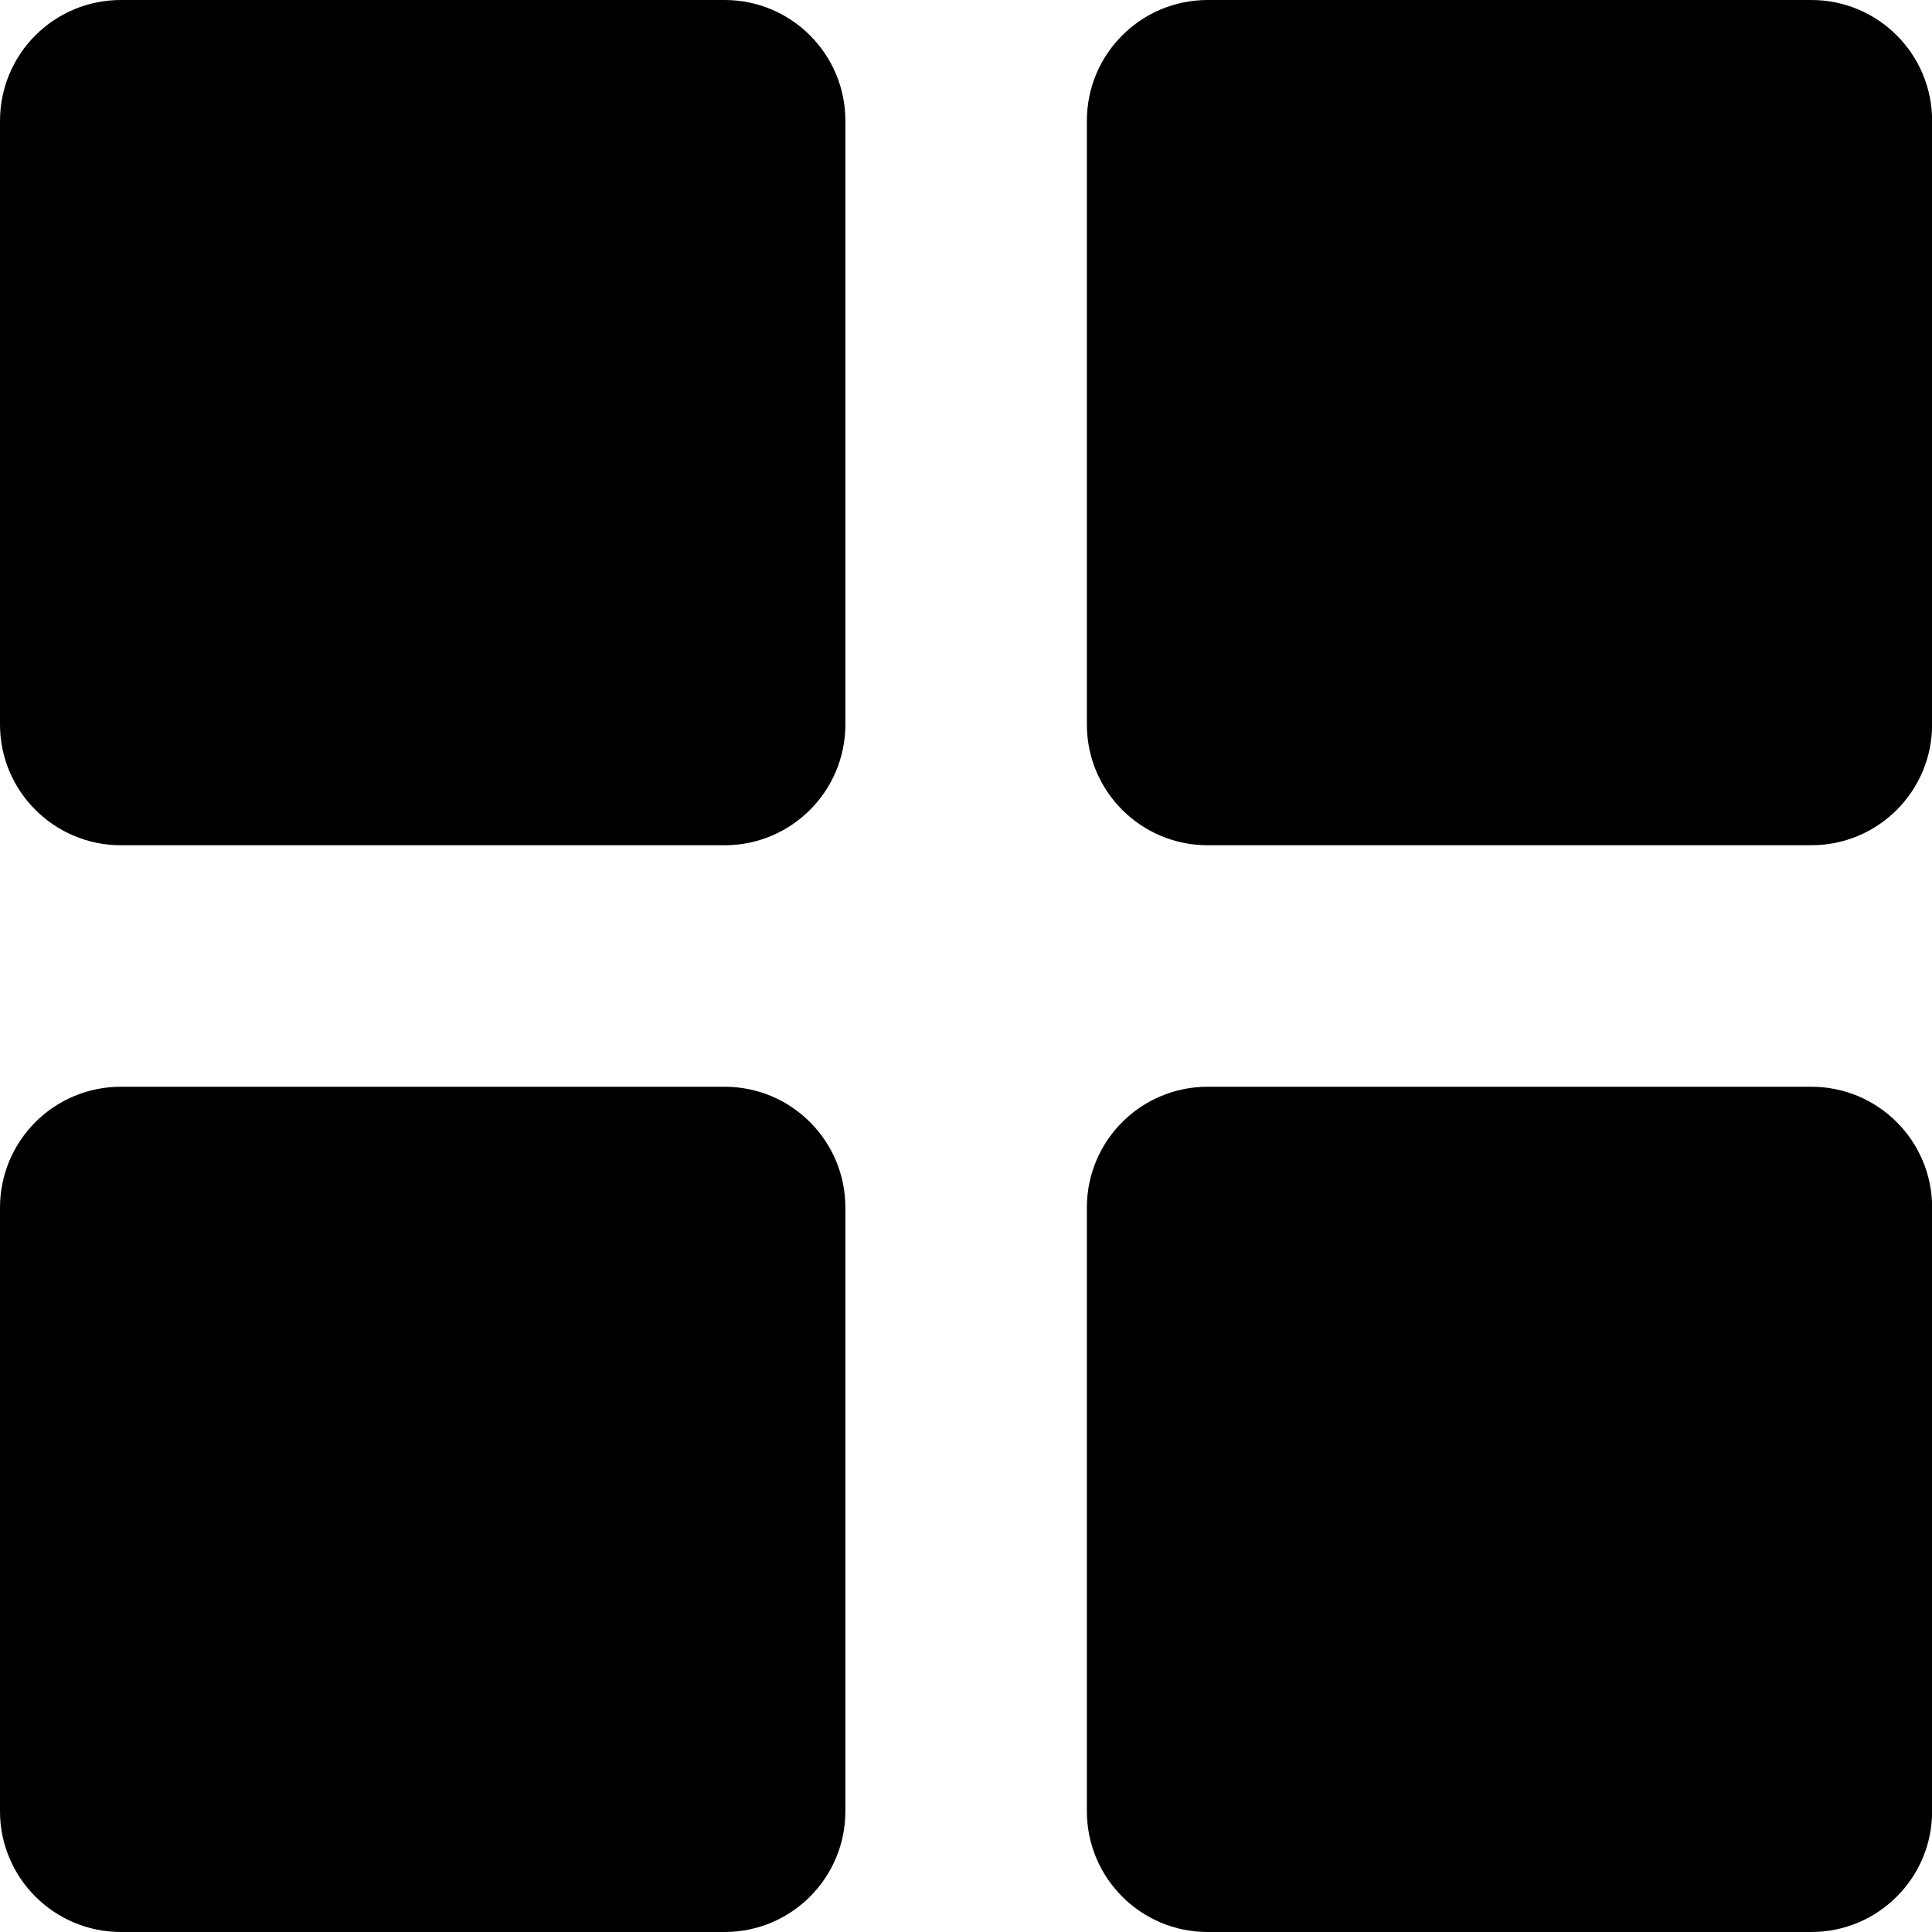
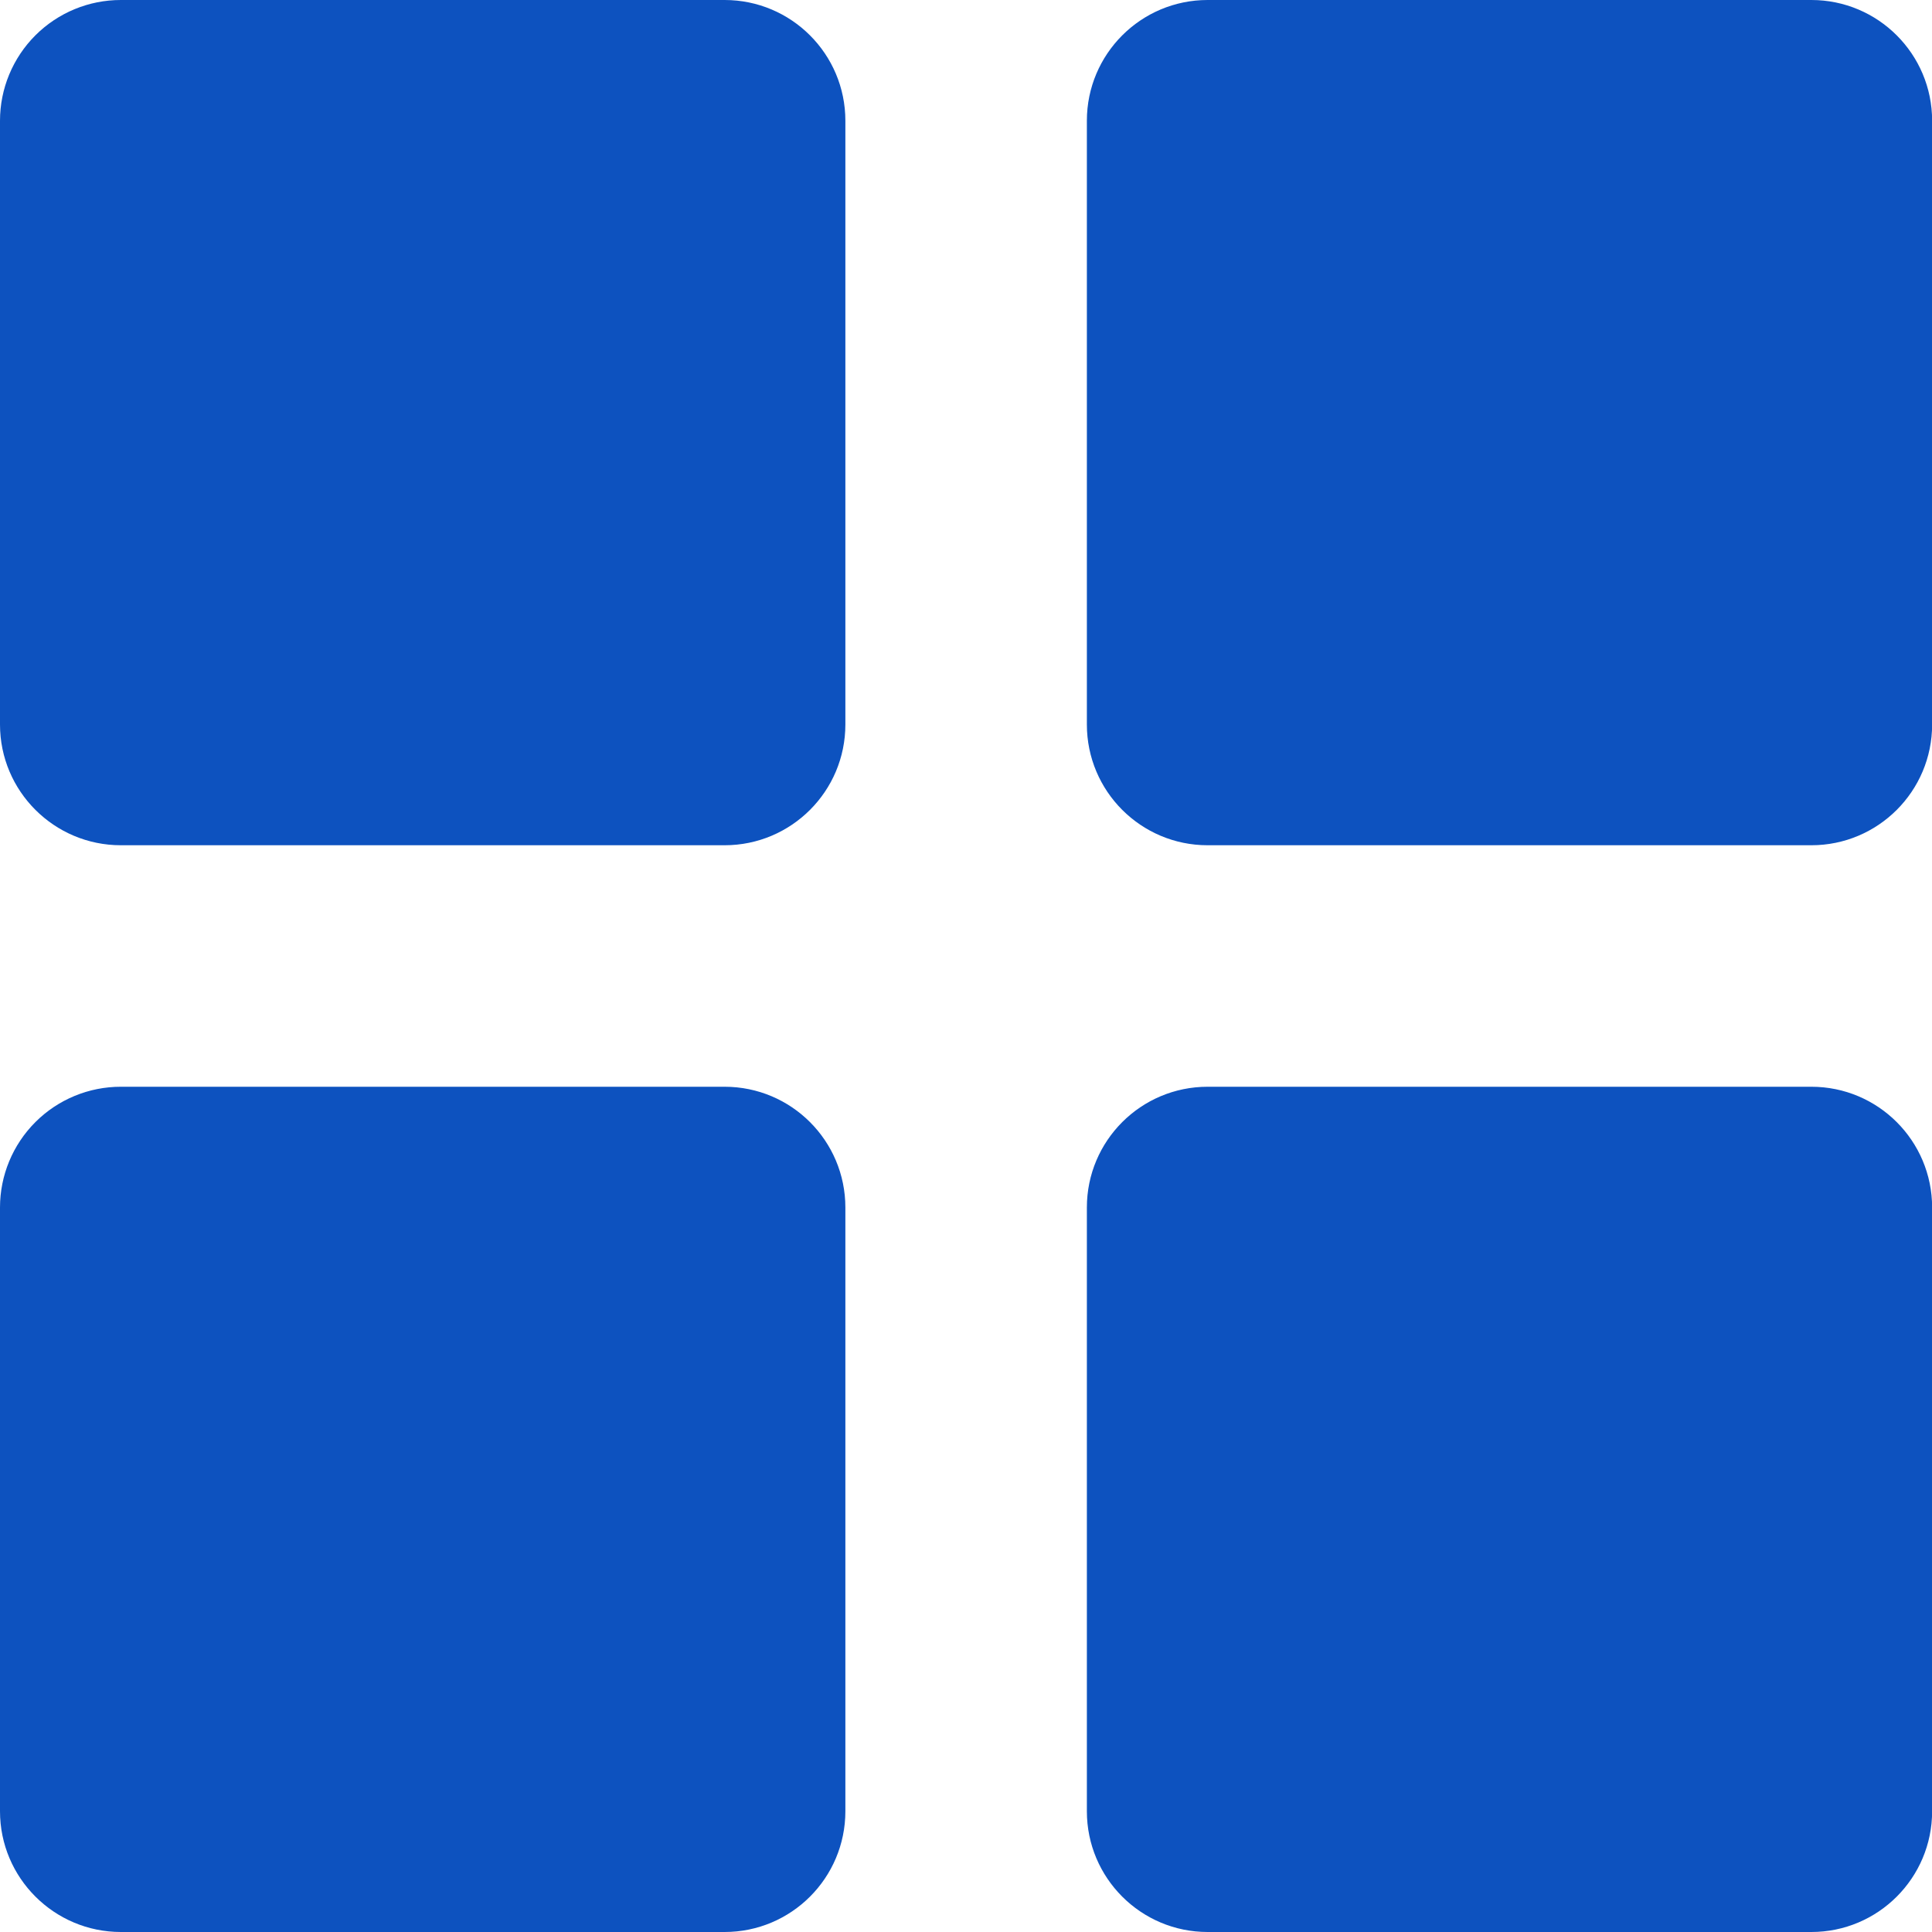
<svg xmlns="http://www.w3.org/2000/svg" viewBox="0 0 64 64">
-   <path d="M4.004 0A4 4 0 0 0 0 4v20c0 2.208 1.794 4 4.004 4h20a4 4 0 0 0 4-4V4a4 4 0 0 0-4-4zm0 36A4 4 0 0 0 0 40v20c0 2.206 1.794 4 4.004 4h20a4 4 0 0 0 4-4V40a4 4 0 0 0-4-4zm36-36a4 4 0 0 0-4 4v20a4 4 0 0 0 4 4h20a4 4 0 0 0 4-4V4a4 4 0 0 0-4-4Zm0 36a4 4 0 0 0-4 4v20a4 4 0 0 0 4 4h20a4 4 0 0 0 4-4V40a4 4 0 0 0-4-4z" style="stroke-width:2" />
+   <path fill="#0d52bf" d="M4.004 0A4 4 0 0 0 0 4v20c0 2.208 1.794 4 4.004 4h20a4 4 0 0 0 4-4V4a4 4 0 0 0-4-4zm0 36A4 4 0 0 0 0 40v20c0 2.206 1.794 4 4.004 4h20a4 4 0 0 0 4-4V40a4 4 0 0 0-4-4zm36-36a4 4 0 0 0-4 4v20a4 4 0 0 0 4 4h20a4 4 0 0 0 4-4V4a4 4 0 0 0-4-4Zm0 36a4 4 0 0 0-4 4v20a4 4 0 0 0 4 4h20a4 4 0 0 0 4-4V40a4 4 0 0 0-4-4z" style="stroke-width:2" />
</svg>
